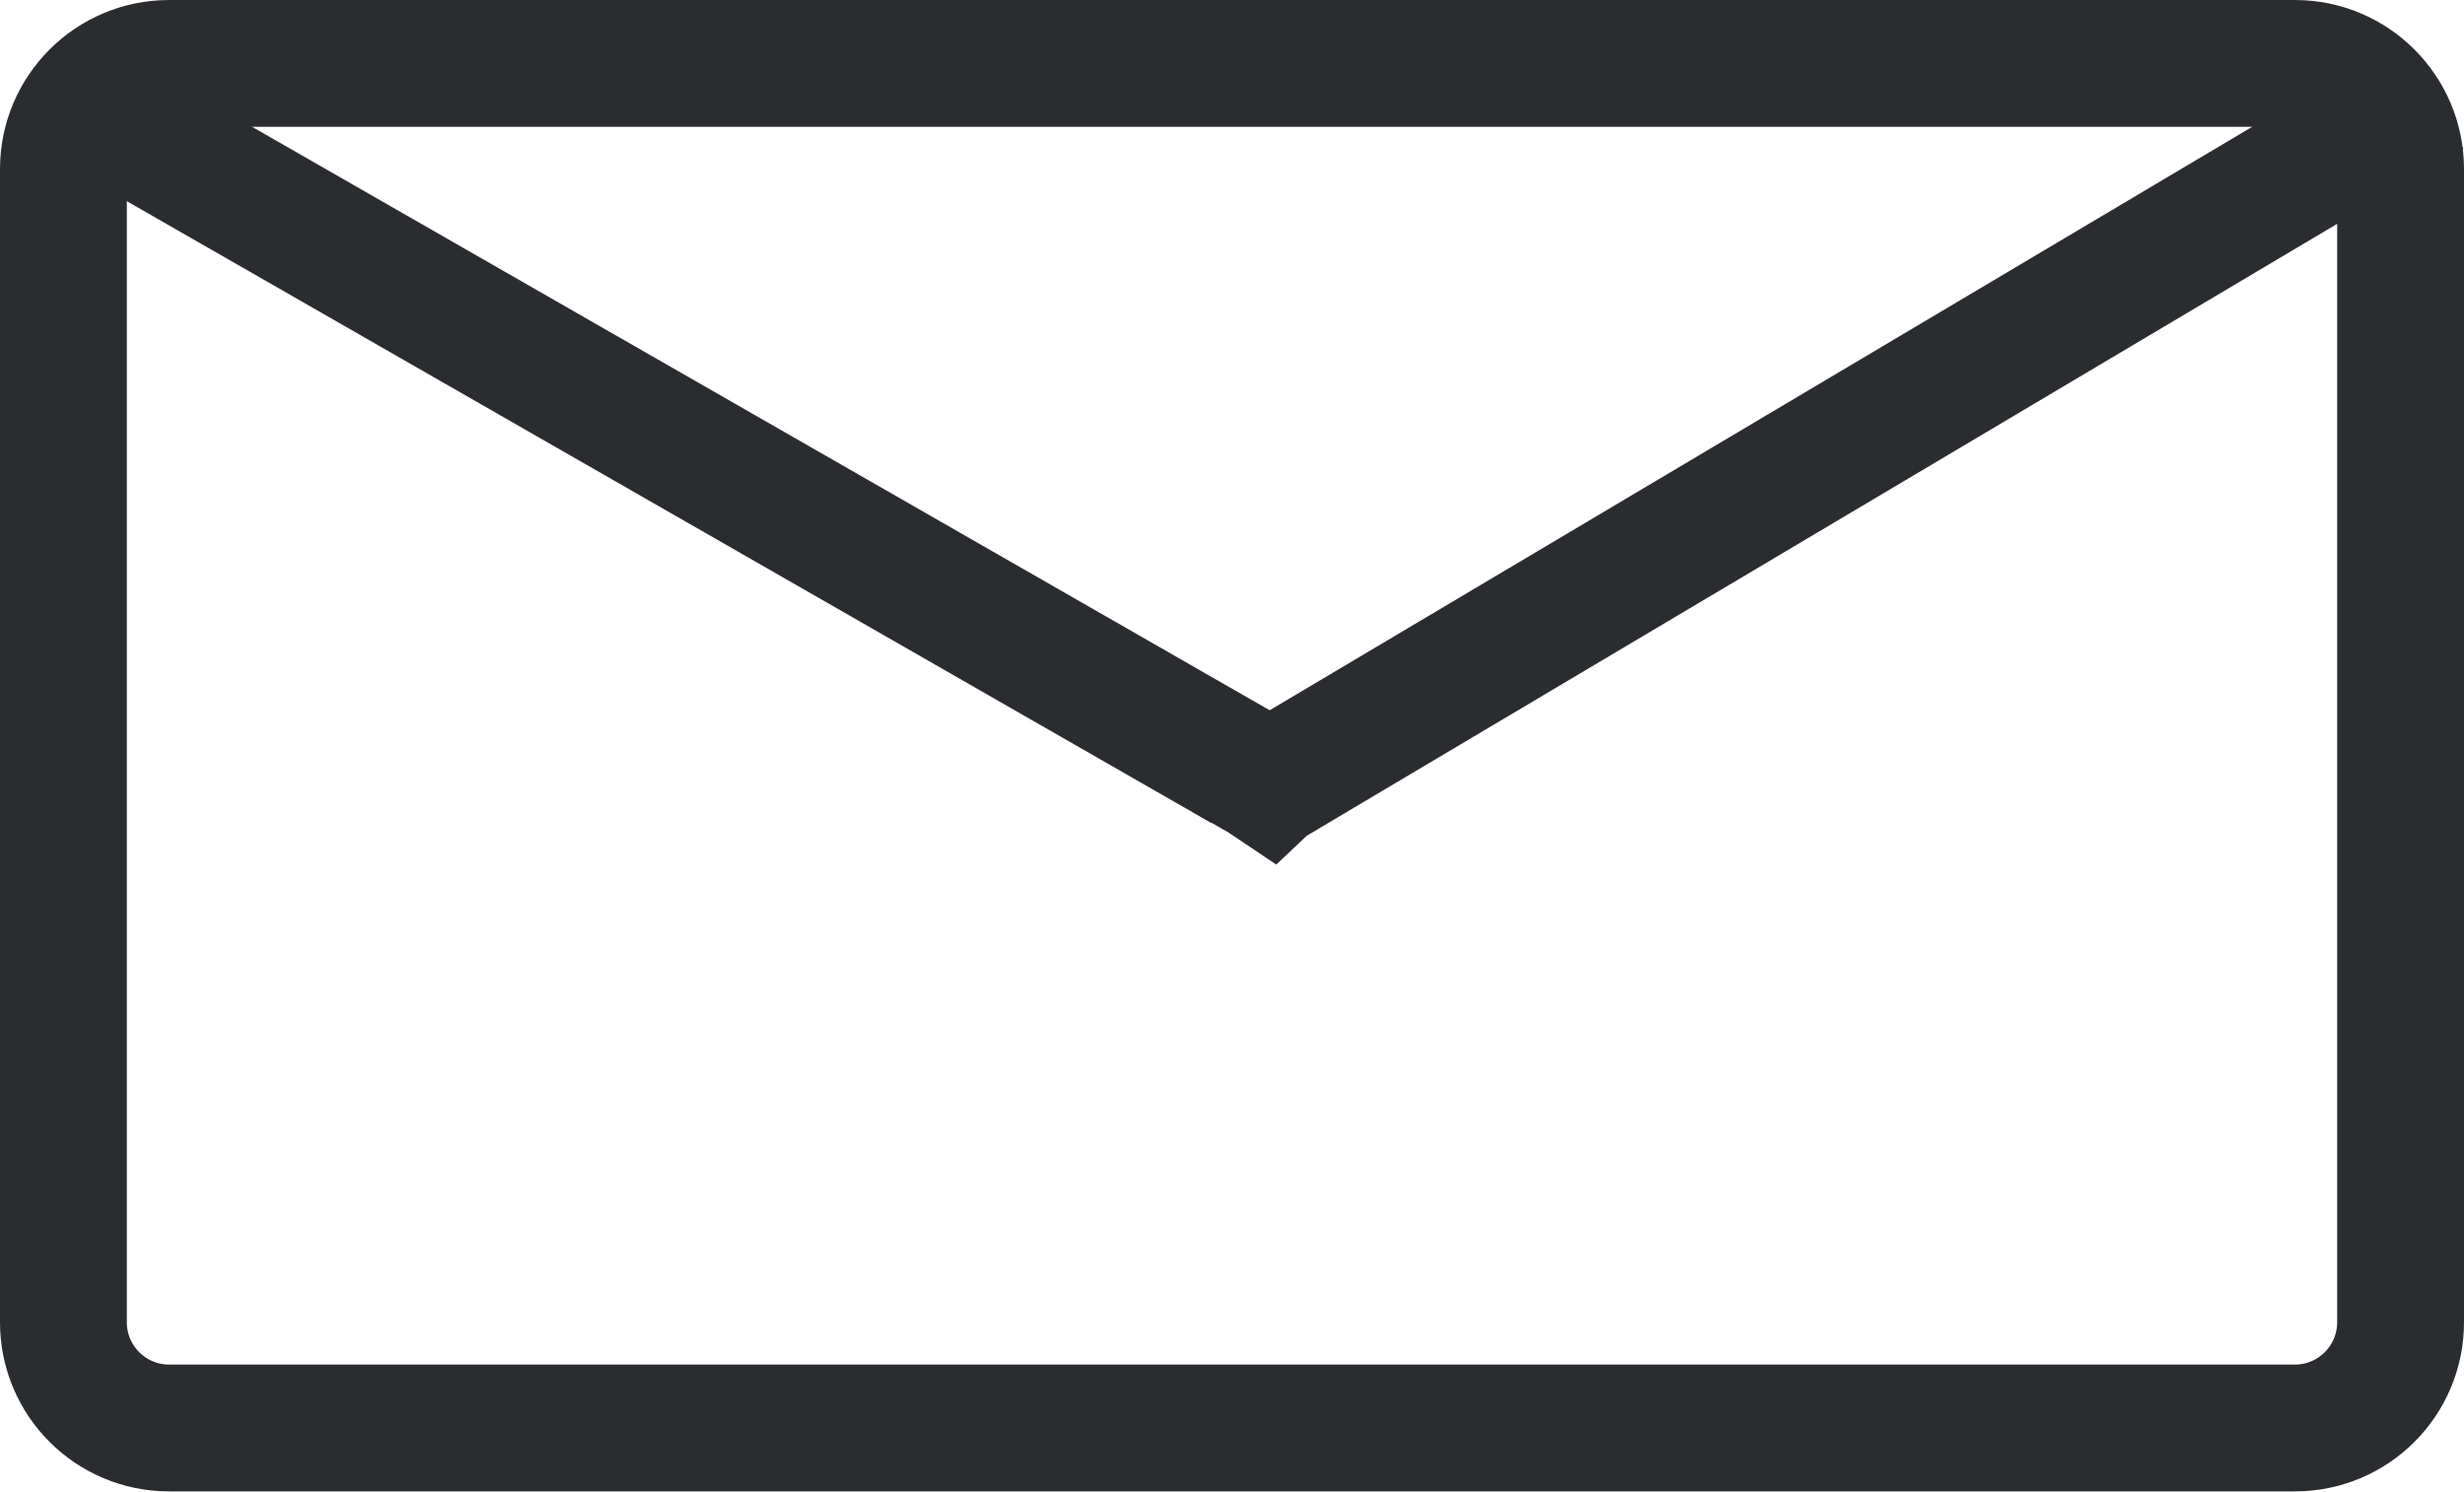
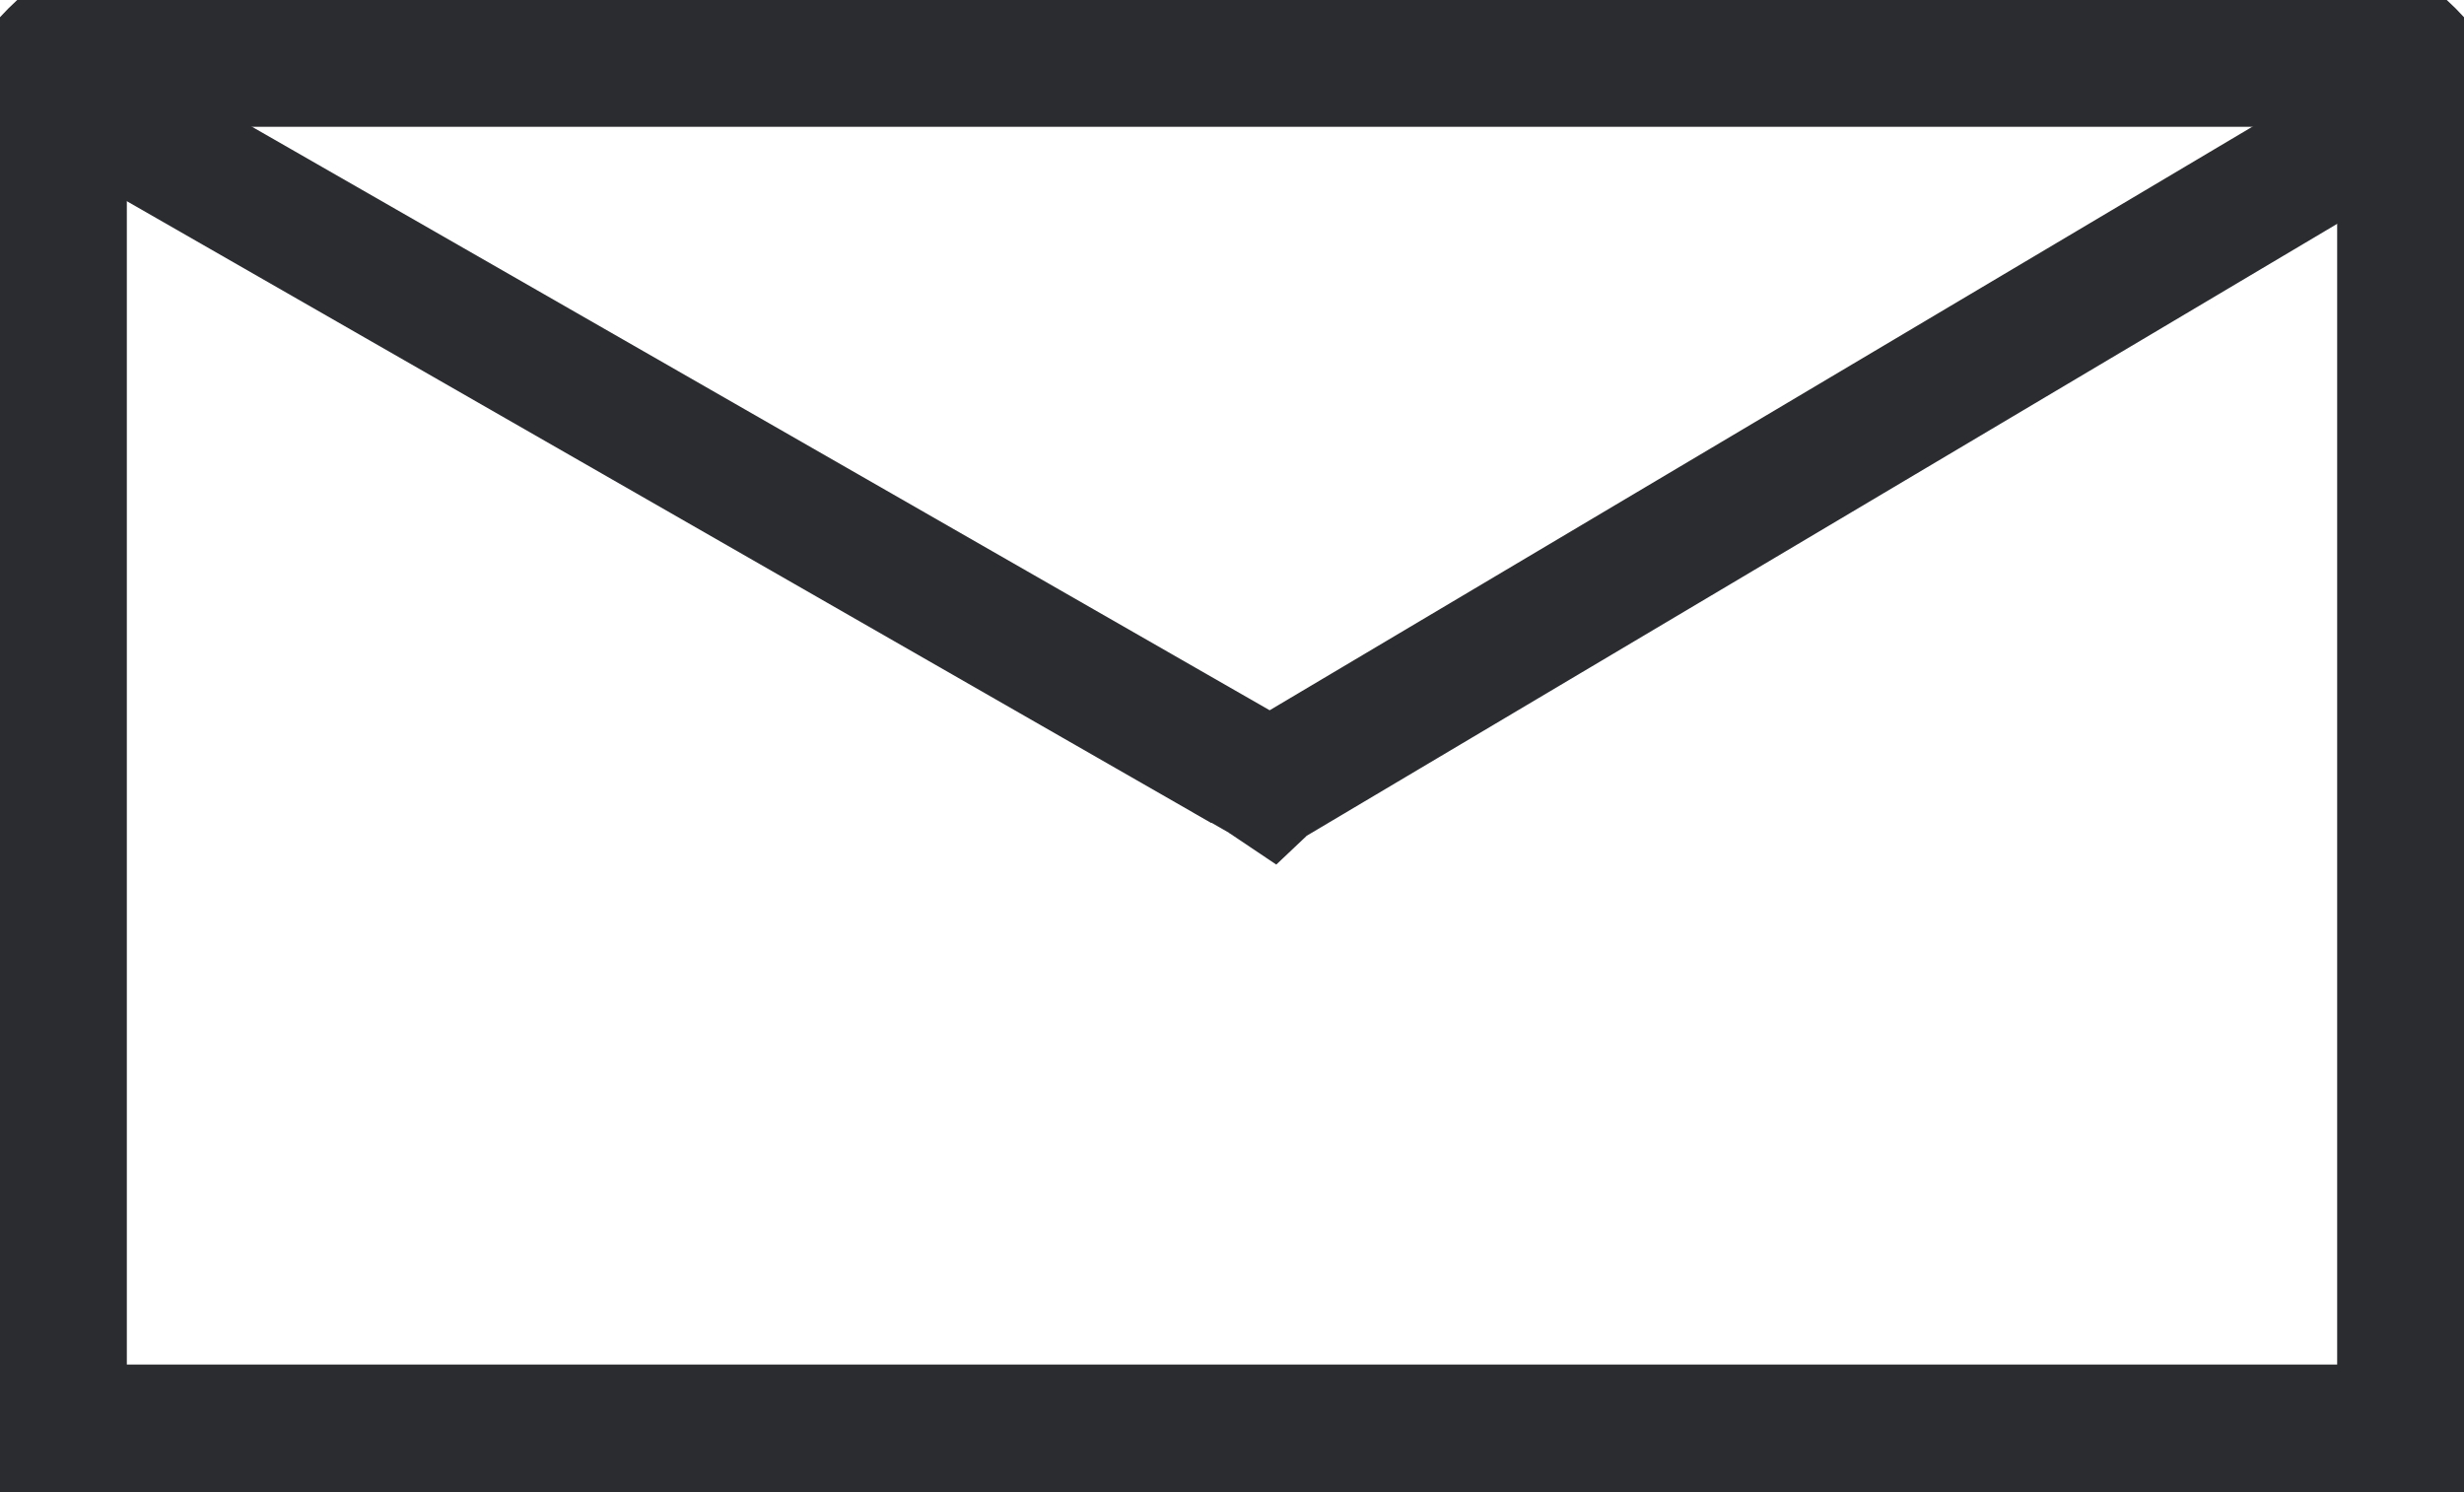
<svg xmlns="http://www.w3.org/2000/svg" viewBox="1680 3942.72 58.28 35.28">
  <defs>
-     <style>.a,.c,.e{fill:none;}.a,.b,.c{stroke:#2b2c30;}.a{stroke-width:3px;}.b{fill:#2b2c30;}.d{stroke:none;}</style>
+     <style>.a{fill:none;stroke:#2b2c30;stroke-width:3px}</style>
  </defs>
-   <g transform="translate(1680 3942)">
-     <g class="a" transform="translate(0 0.72)">
-       <rect class="d" width="58.28" height="35.28" rx="4" />
-       <rect class="e" x="1.5" y="1.5" width="55.28" height="32.28" rx="2.5" />
-     </g>
-     <line class="a" x2="27.785" y2="15.933" transform="translate(1.608 2.952)" />
-     <line class="a" x1="27.785" y2="16.502" transform="translate(29.715 2.952)" />
-     <path class="b" d="M1810.653,3912.181l.725-1.262.185,1.343.015.107" transform="translate(-1782 -3892)" />
-     <path class="c" d="M1812.028,3912.019l.438.738-1.1-.738" transform="translate(-1782 -3892)" />
+   <g class="a">
+     <path d="M1684.3 3942.72h49.68a4.3 4.3 0 0 1 4.3 4.3V3976a2 2 0 0 1-2 2H1682a2 2 0 0 1-2-2v-28.98a4.3 4.3 0 0 1 4.3-4.3z" />
+     <path d="M1684.3 3944.22h49.68a2.8 2.8 0 0 1 2.8 2.8V3976a.5.5 0 0 1-.5.5H1682a.5.5 0 0 1-.5-.5v-28.98a2.8 2.8 0 0 1 2.8-2.8z" fill="none" />
  </g>
+   <path class="a" d="M1681.608 3944.952l27.785 15.933M1737.5 3944.952l-27.785 16.502" />
+   <path d="M1708.653 3962.181l.725-1.262.185 1.343.015.107" fill="#2b2c30" stroke="#2b2c30" />
+   <path d="M1710.028 3962.019l.438.738-1.1-.738" stroke="#2b2c30" fill="none" />
</svg>
